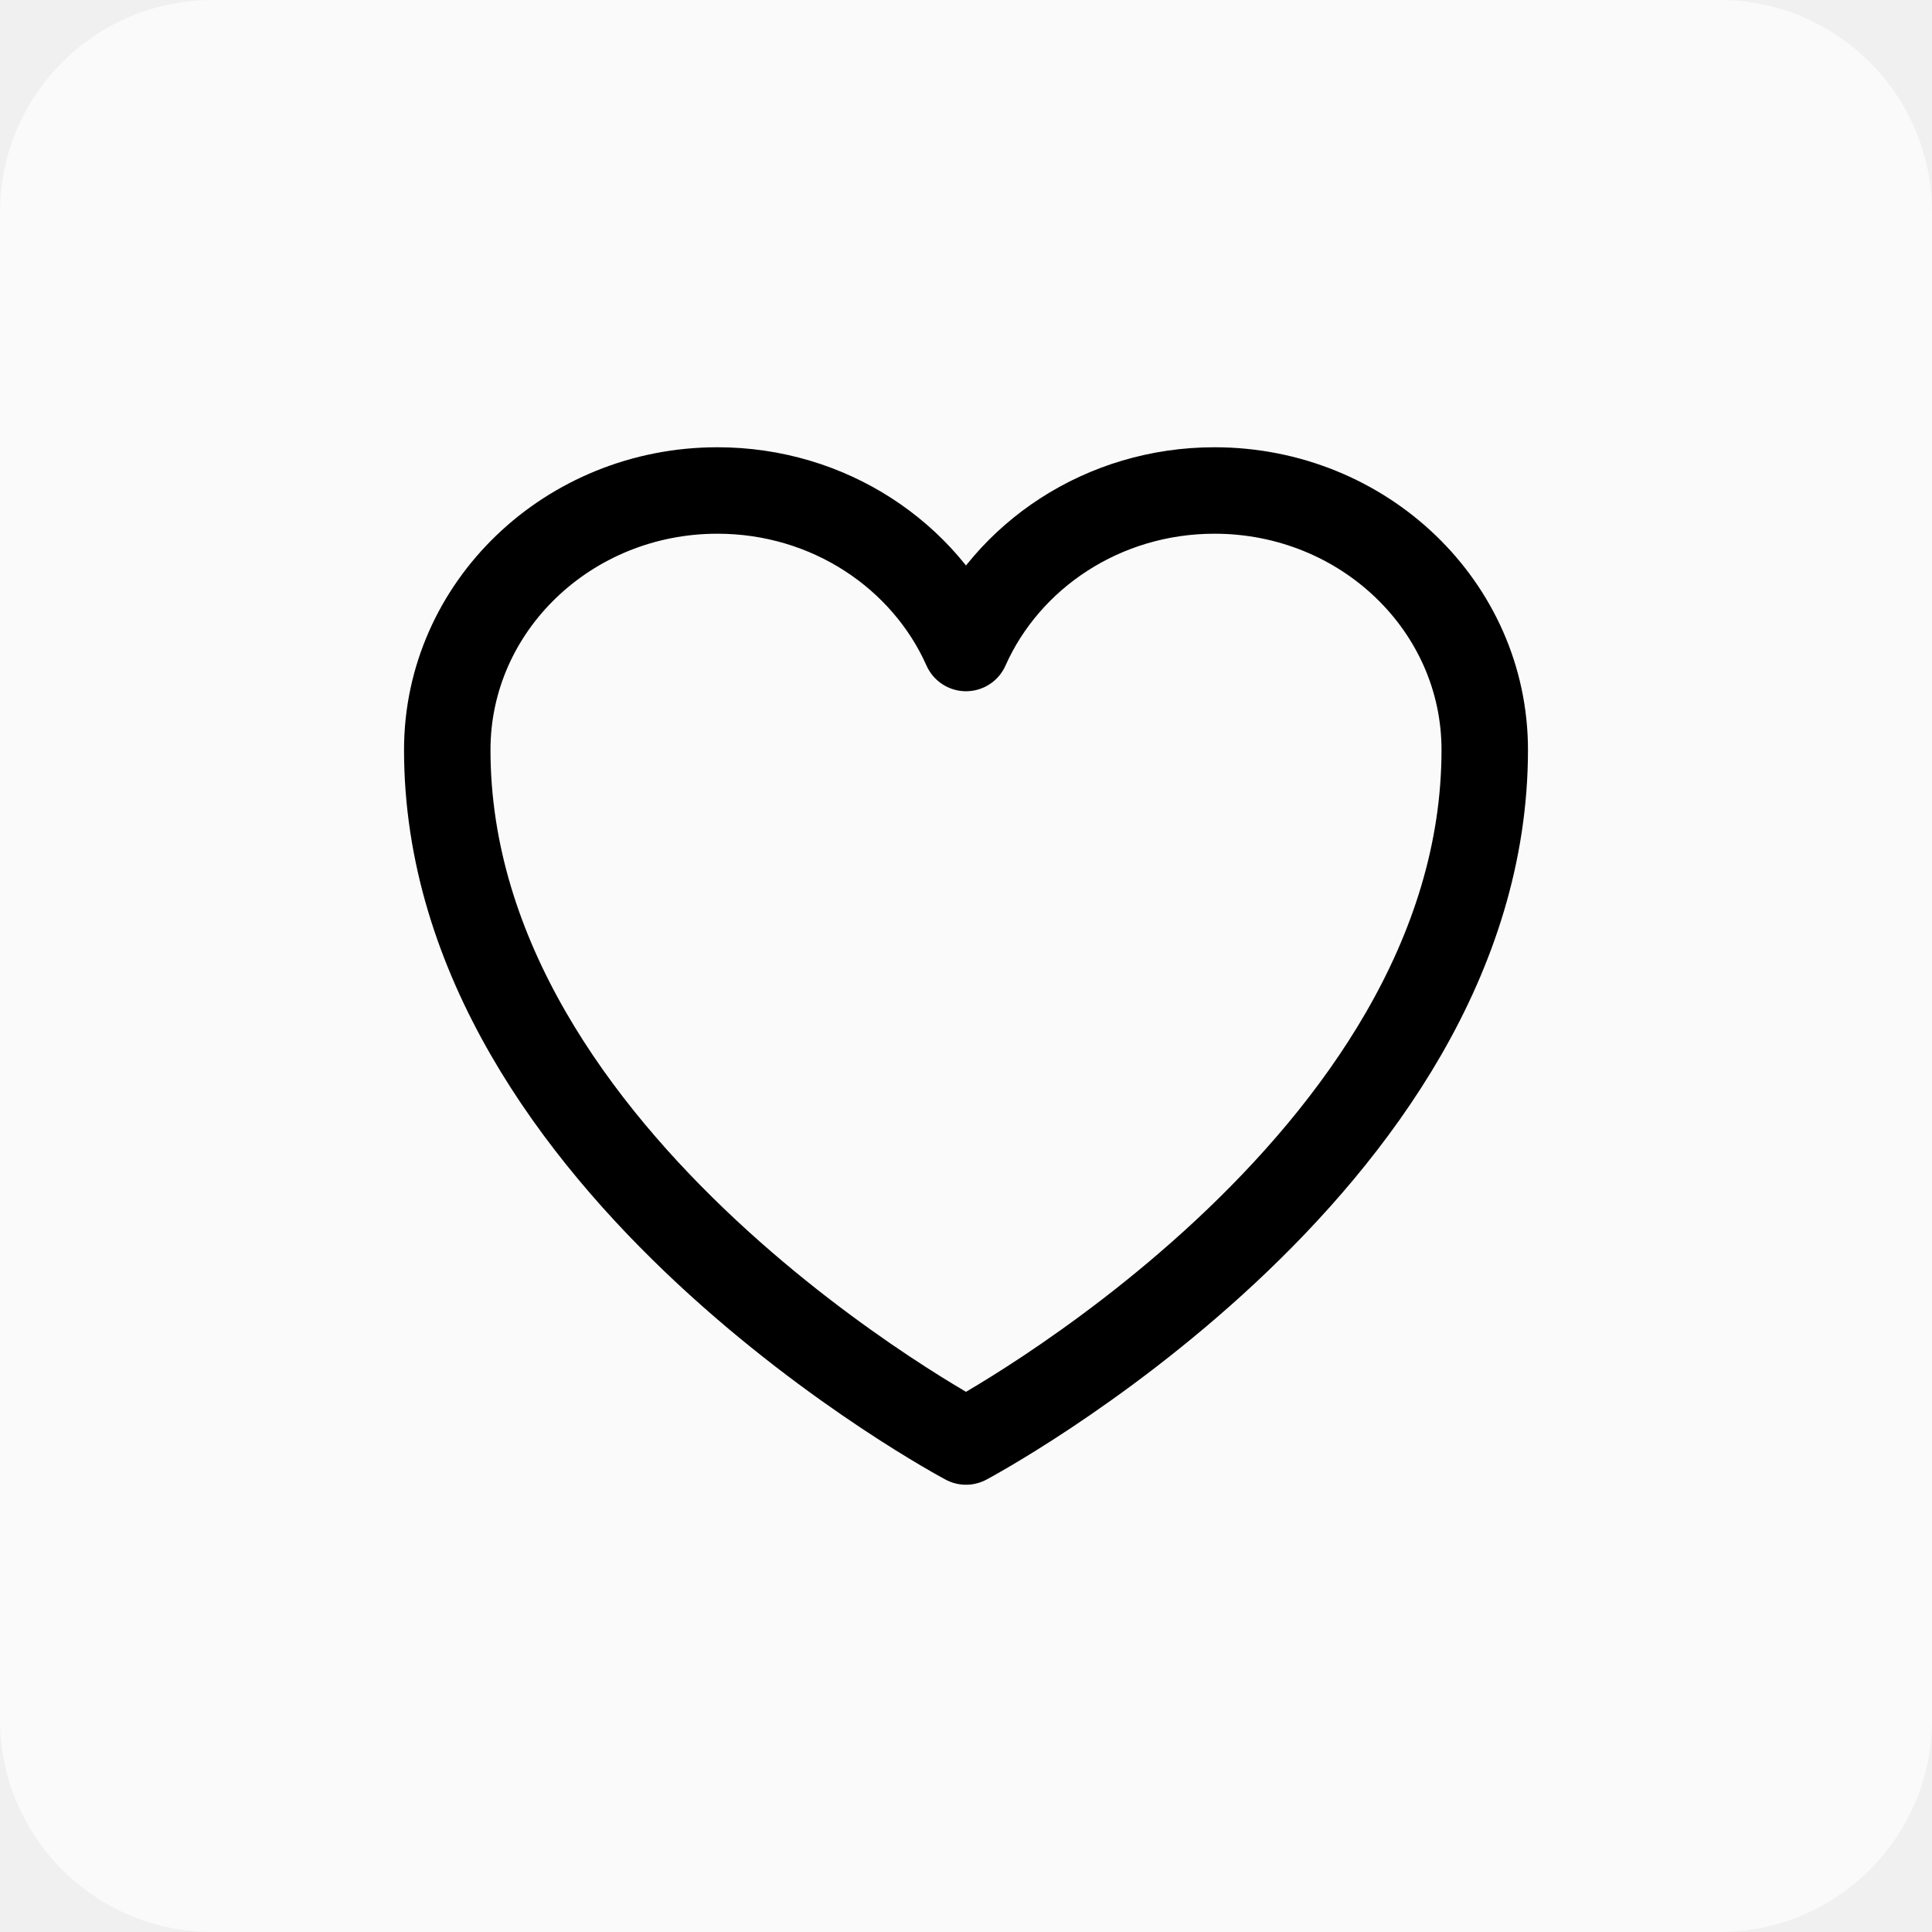
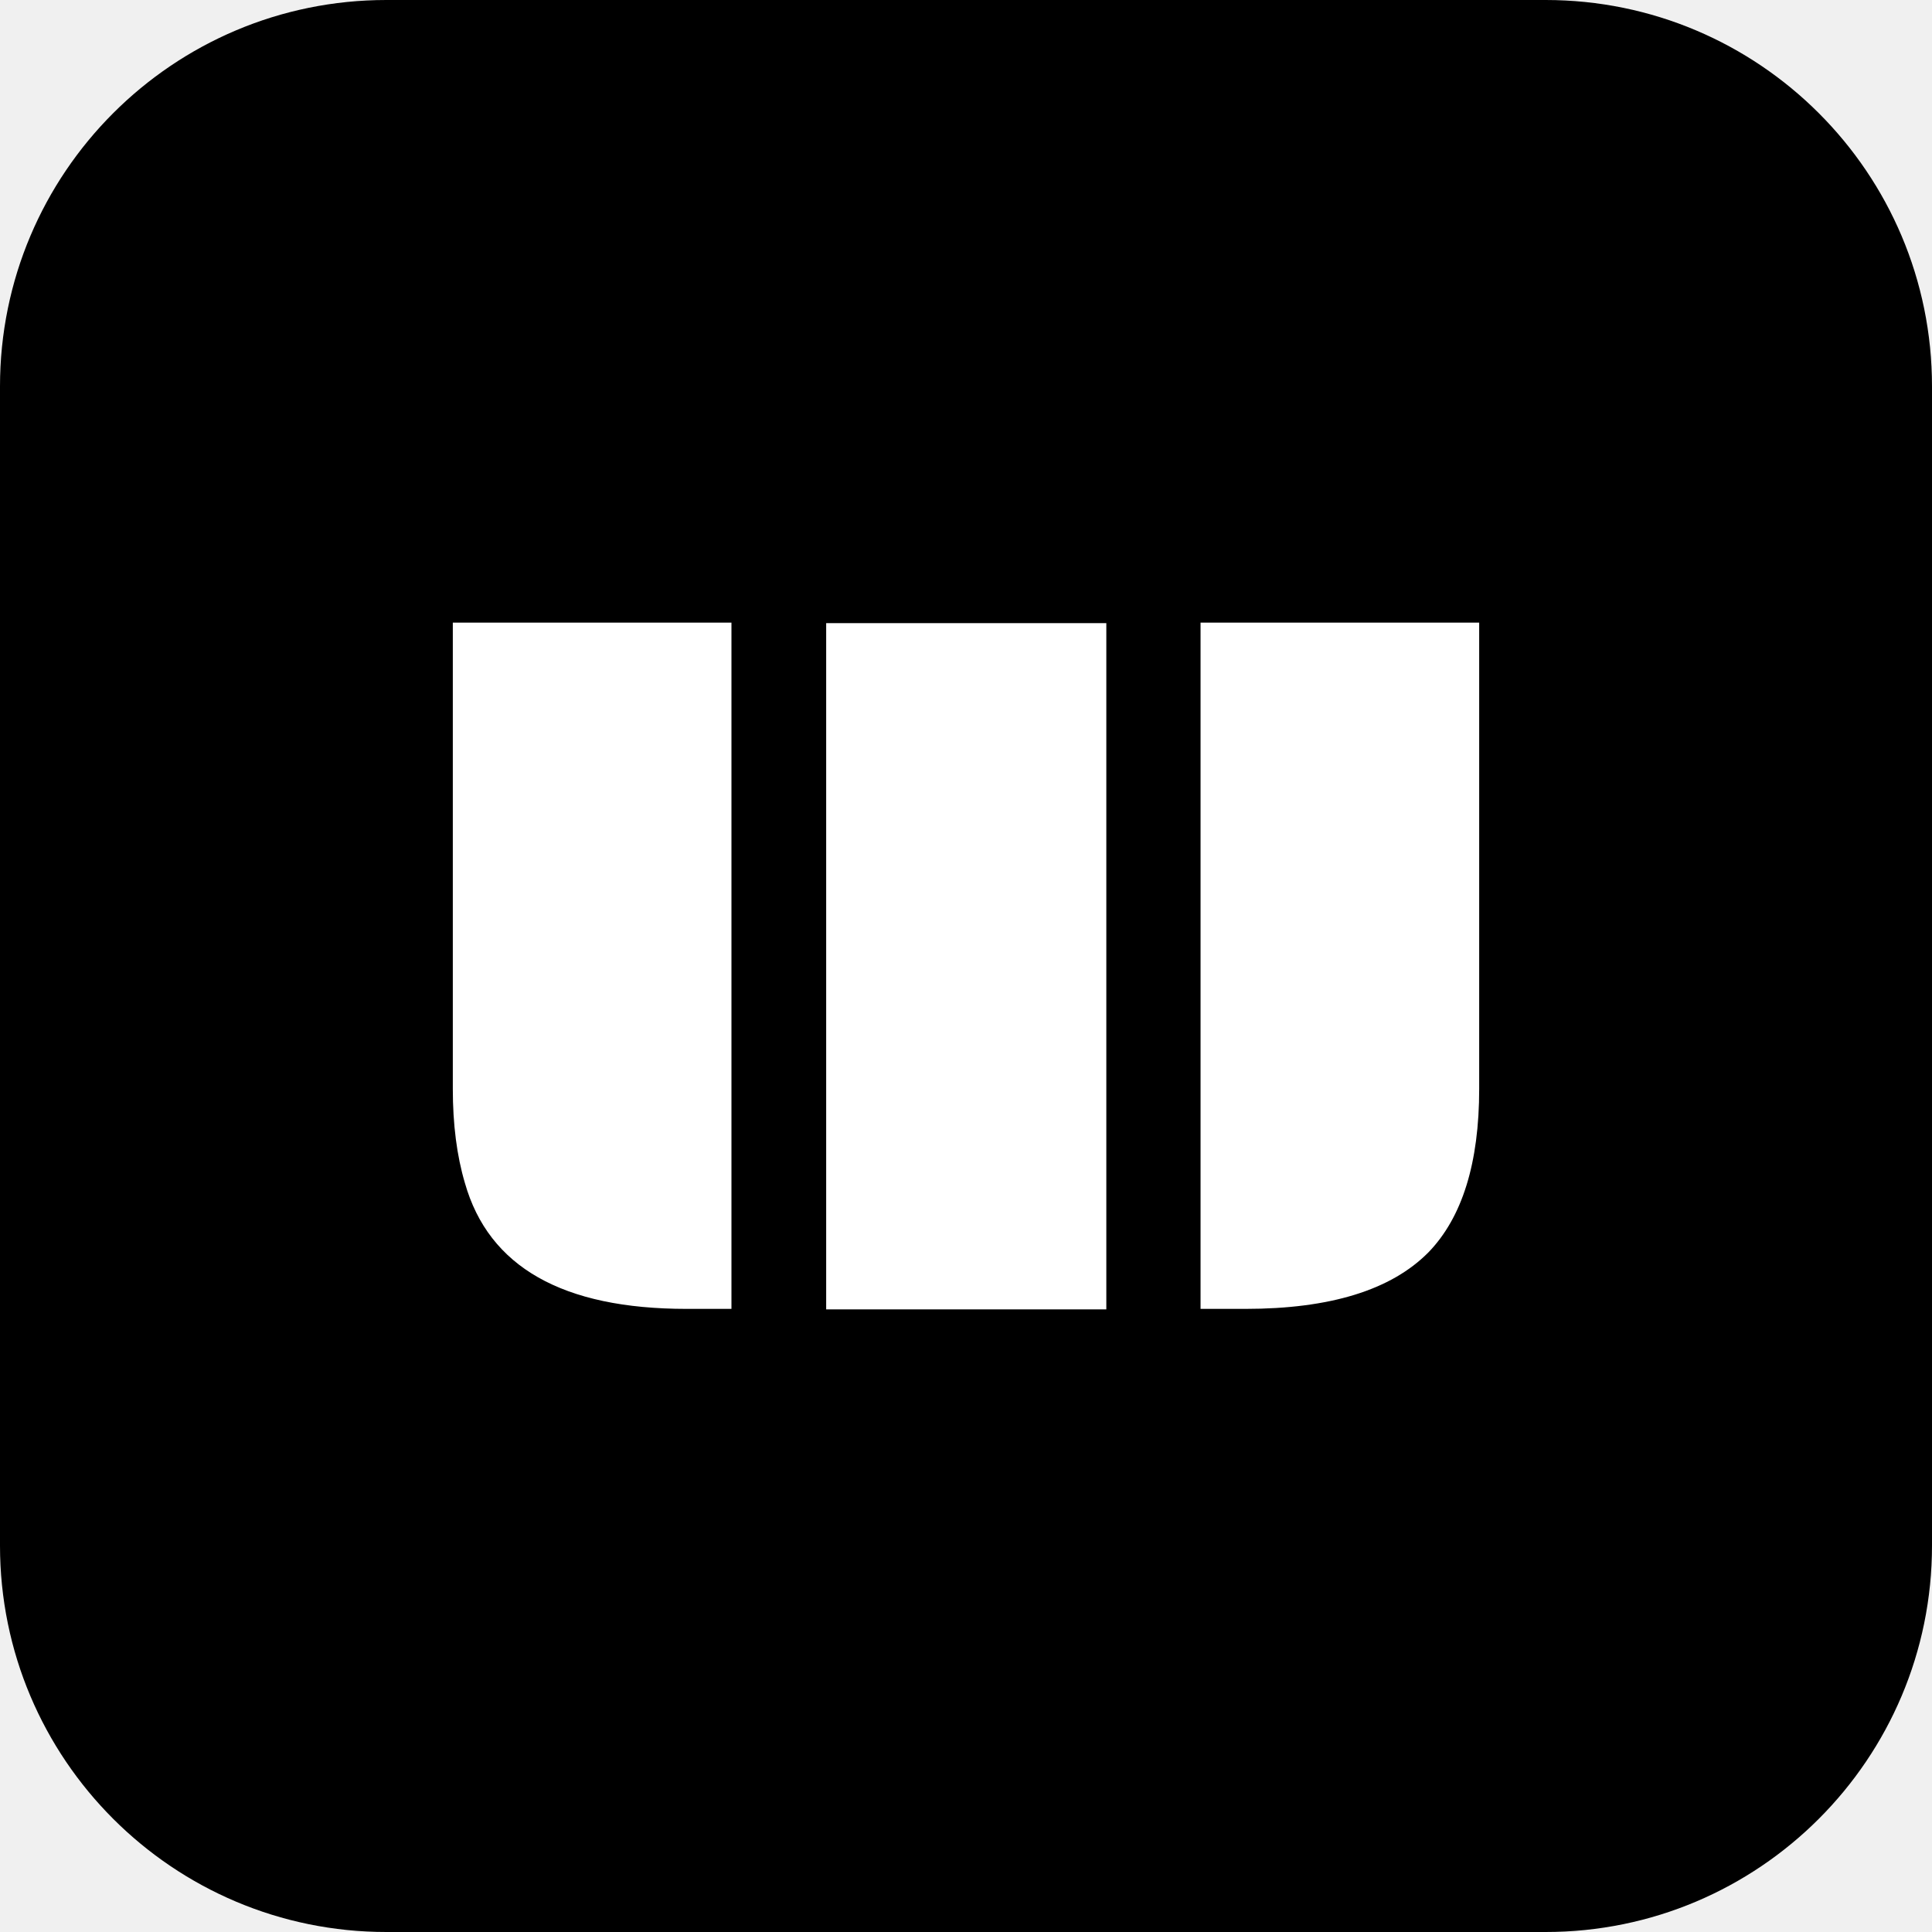
- <svg xmlns="http://www.w3.org/2000/svg" width="500" height="500" viewBox="0 0 500 500" fill="none">
-   <rect width="500" height="500" rx="55" fill="#FAFAFA" />
-   <path d="M384.25 194.063C384.25 156.995 352.94 126.938 314.321 126.938C285.457 126.938 260.665 143.734 250 167.705C239.335 143.734 214.543 126.938 185.664 126.938C147.075 126.938 115.75 156.995 115.75 194.063C115.75 301.761 250 373.063 250 373.063C250 373.063 384.25 301.761 384.25 194.063Z" stroke="black" stroke-width="22.375" stroke-linecap="round" stroke-linejoin="round" />
+ <svg xmlns="http://www.w3.org/2000/svg" width="512" height="512" viewBox="0 0 512 512" fill="none">
+   <g clip-path="url(#clip0_1726_136)">
+     <rect width="512" height="512" rx="102.4" fill="black" />
+     <path d="M318.158 165H392V288.557C392 308.216 387.505 322.671 378.514 331.922C368.632 341.885 352.475 346.867 330.042 346.867H318.158V165ZM120 165H193.842V346.867H181.958C149.109 346.867 129.525 335.747 123.205 313.509C121.068 306.304 120 297.986 120 288.557V165ZM218.946 165.133H293.188V347H218.946V165.133Z" fill="white" />
+   </g>
+   <defs>
+     <clipPath id="clip0_1726_136">
+       <rect width="512" height="512" fill="white" />
+     </clipPath>
+   </defs>
</svg>
